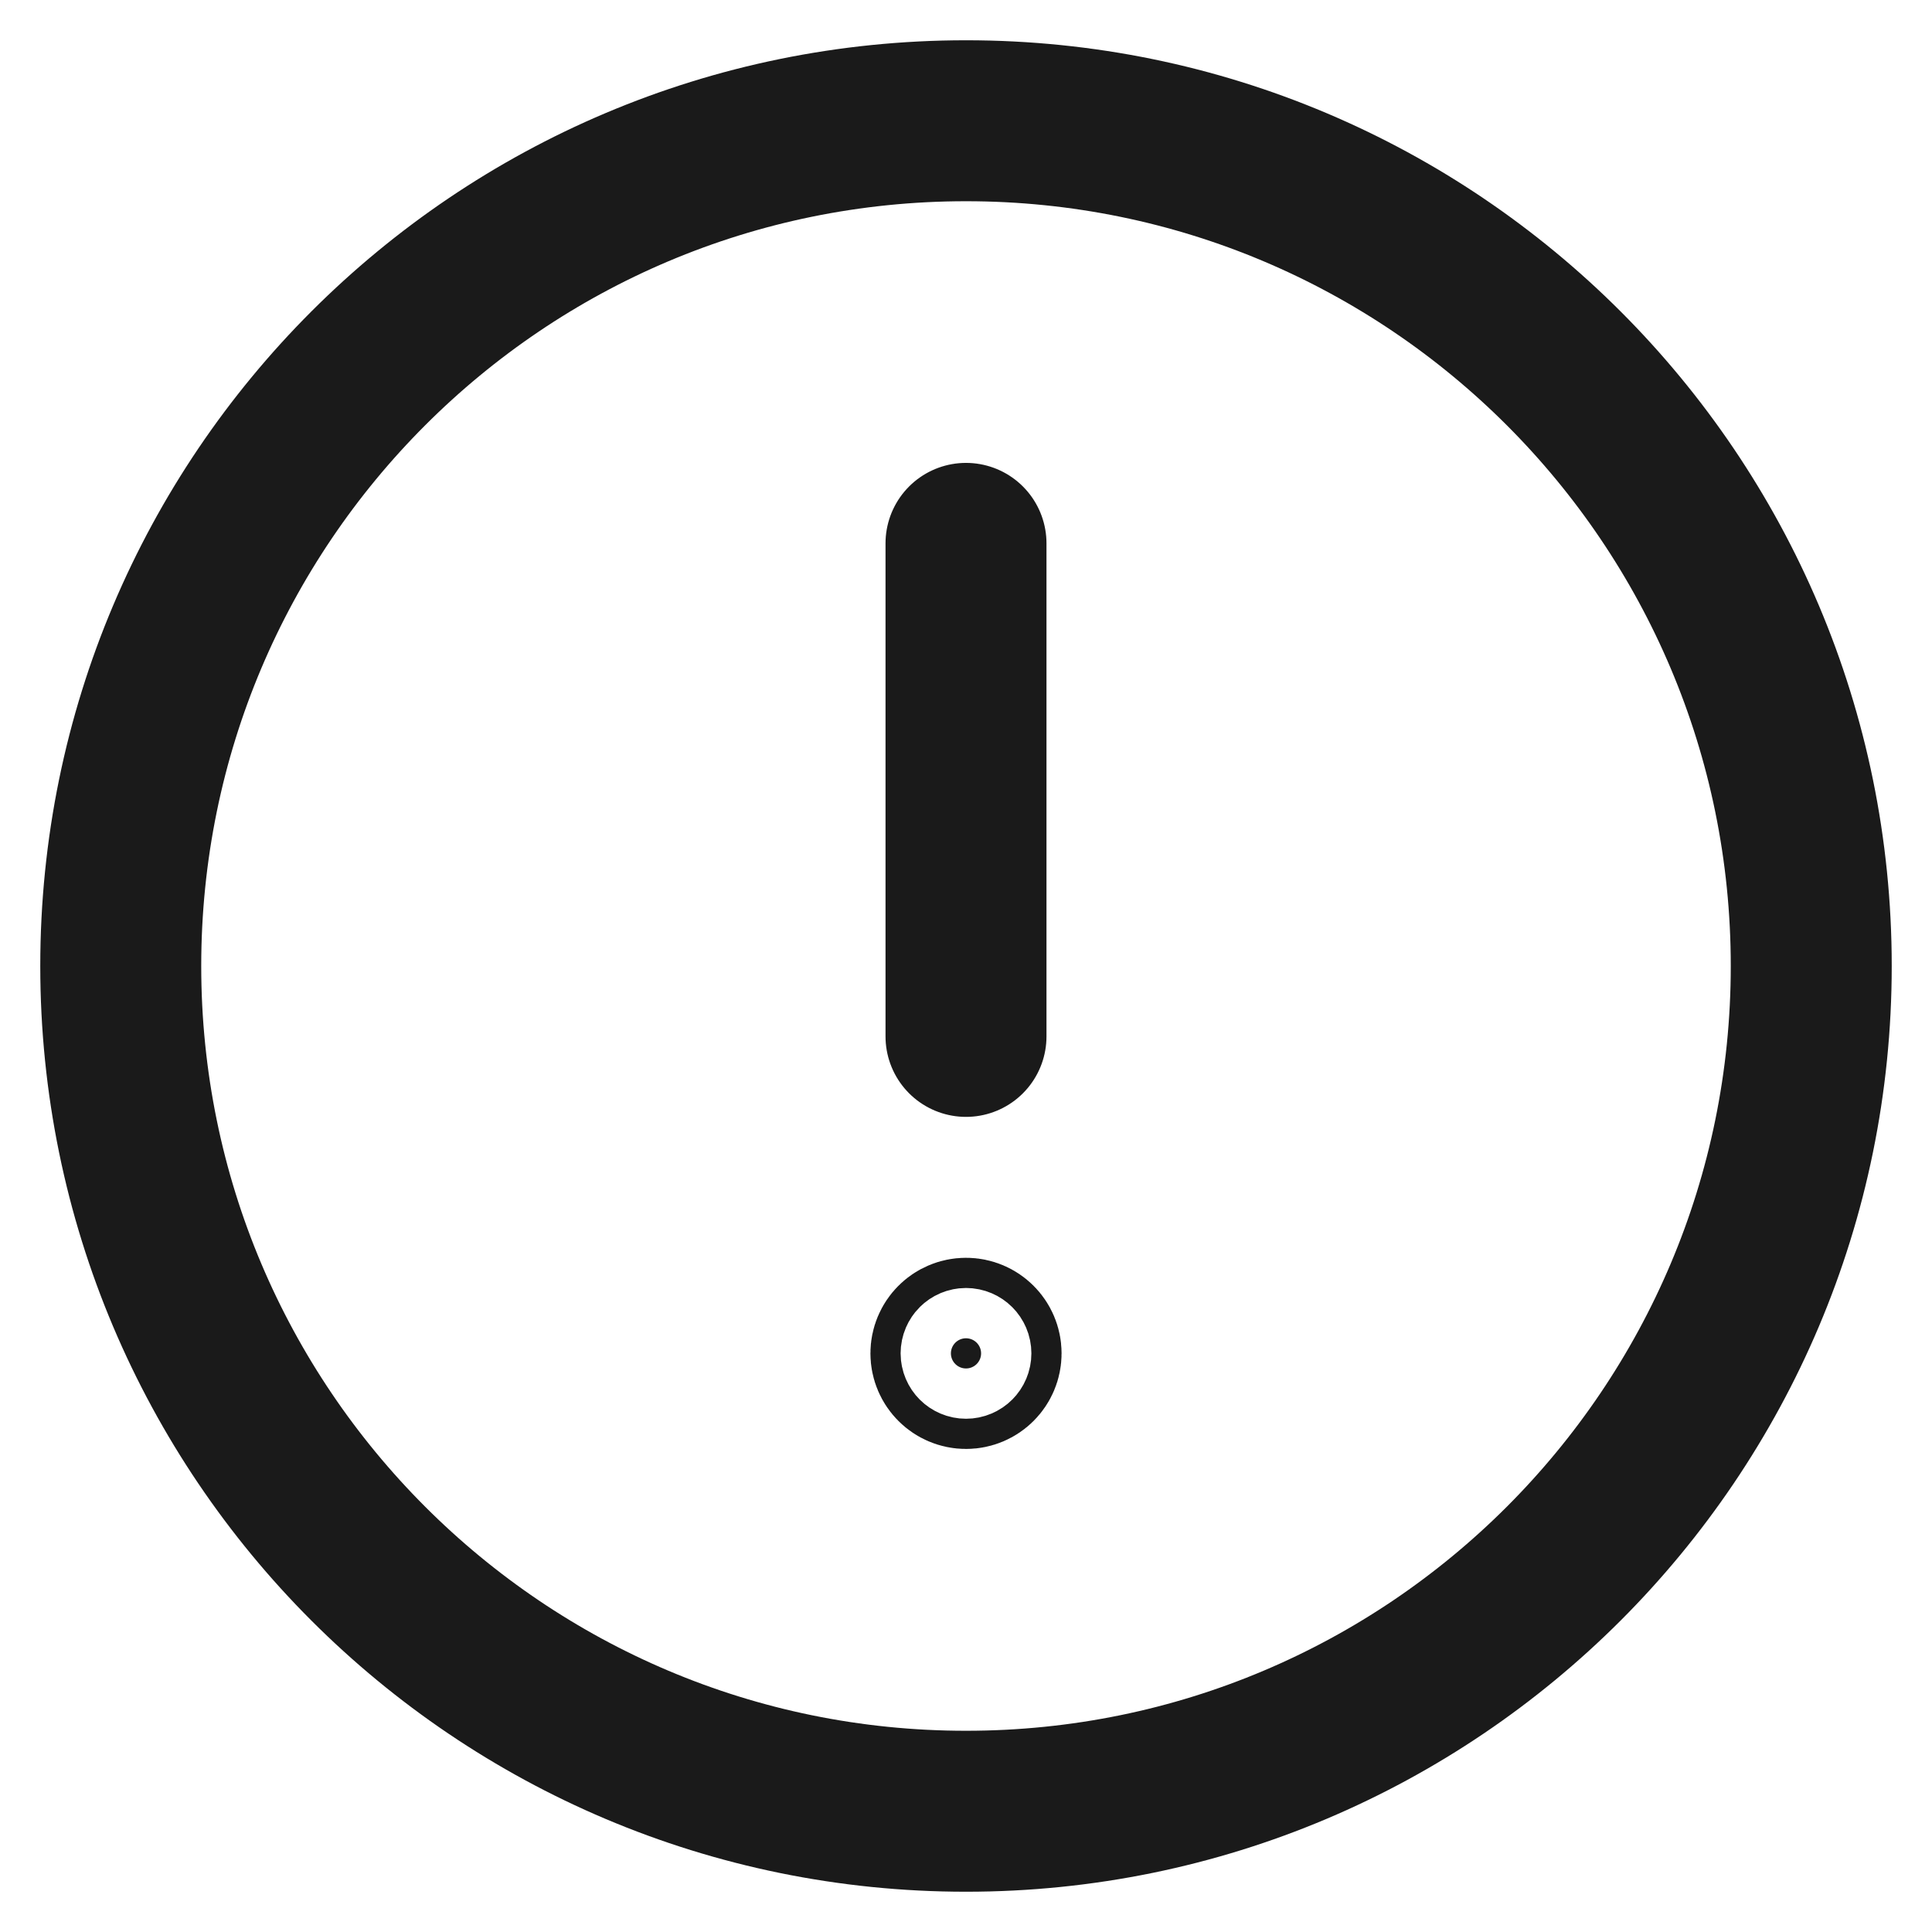
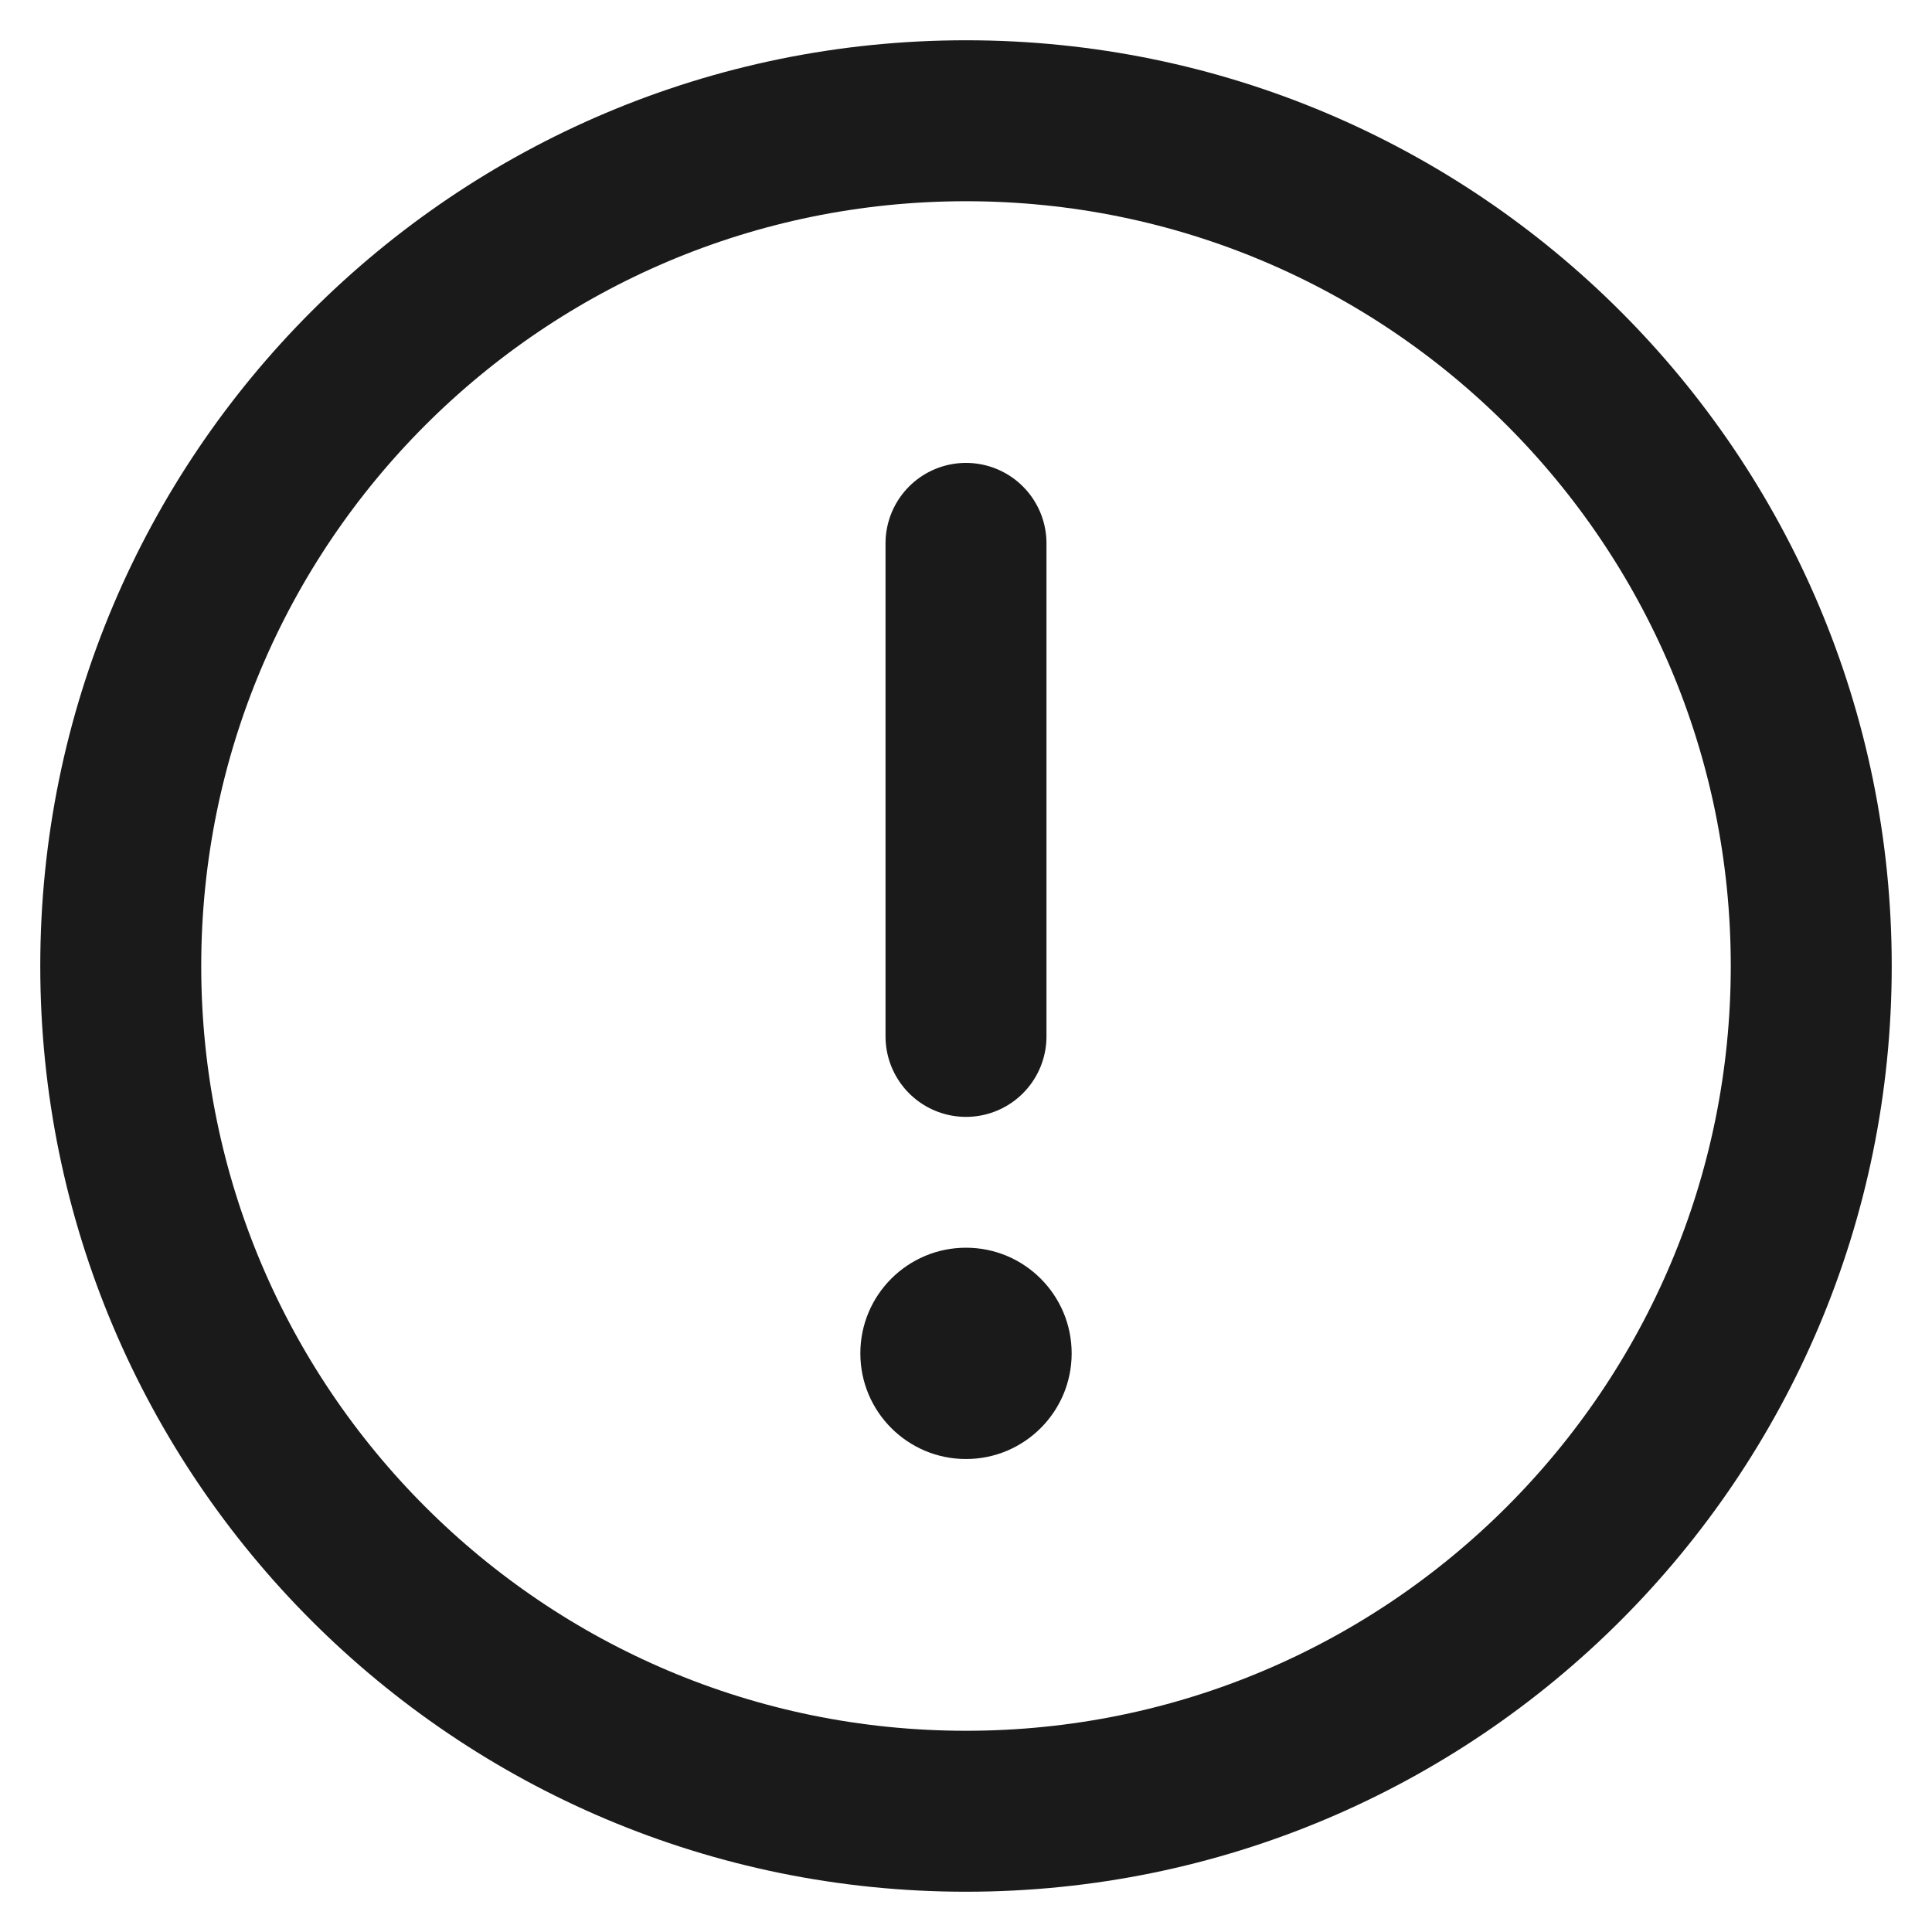
<svg xmlns="http://www.w3.org/2000/svg" width="12" height="12" viewBox="0 0 16 16" fill="none">
  <path d="M8 8.583V4.5M15 8C15 11.866 11.866 15 8 15C4.134 15 1 11.866 1 8C1 4.134 4.134 1 8 1C11.866 1 15 4.134 15 8Z" stroke="#1A1A1A" stroke-width="1.333" stroke-linecap="round" />
-   <path d="M8 11.083C8.069 11.083 8.125 11.139 8.125 11.208C8.125 11.277 8.069 11.333 8 11.333C7.931 11.333 7.875 11.277 7.875 11.208C7.875 11.139 7.931 11.083 8 11.083Z" fill="#1A1A1A" stroke="#1A1A1A" stroke-width="1.333" />
+   <circle cx="8" cy="11.208" r="0.875" fill="#1A1A1A" />
</svg>
